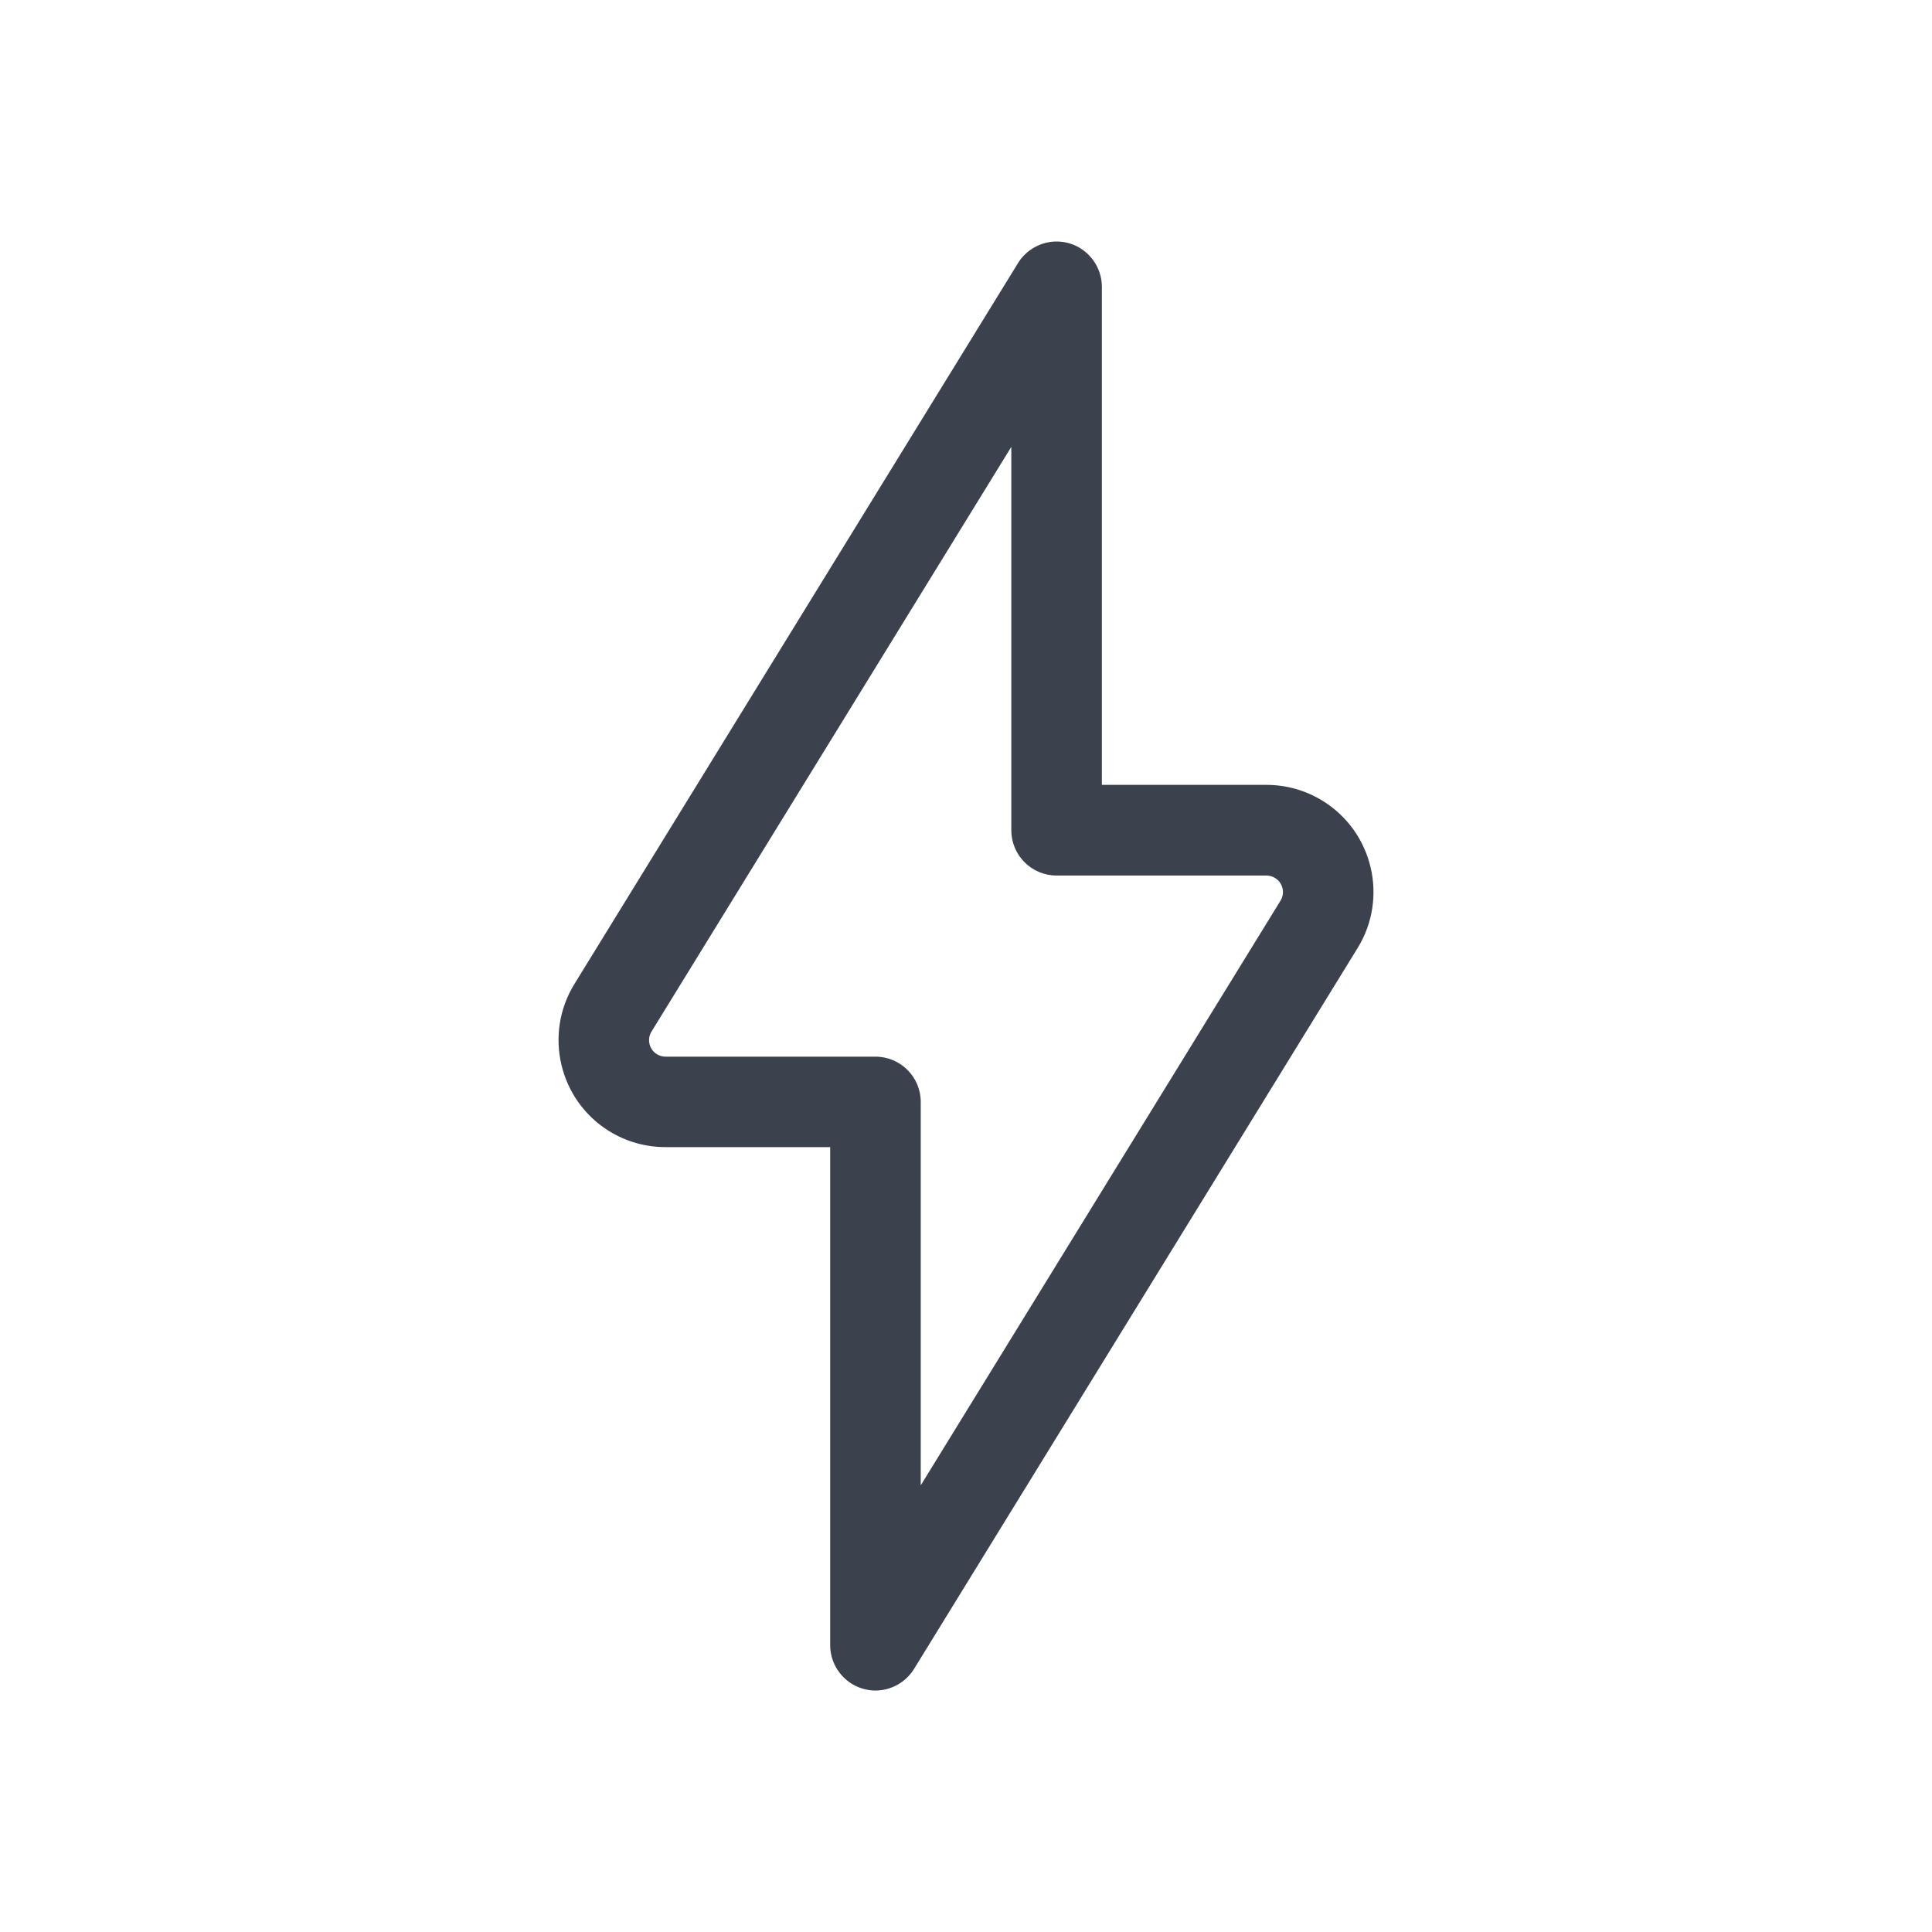
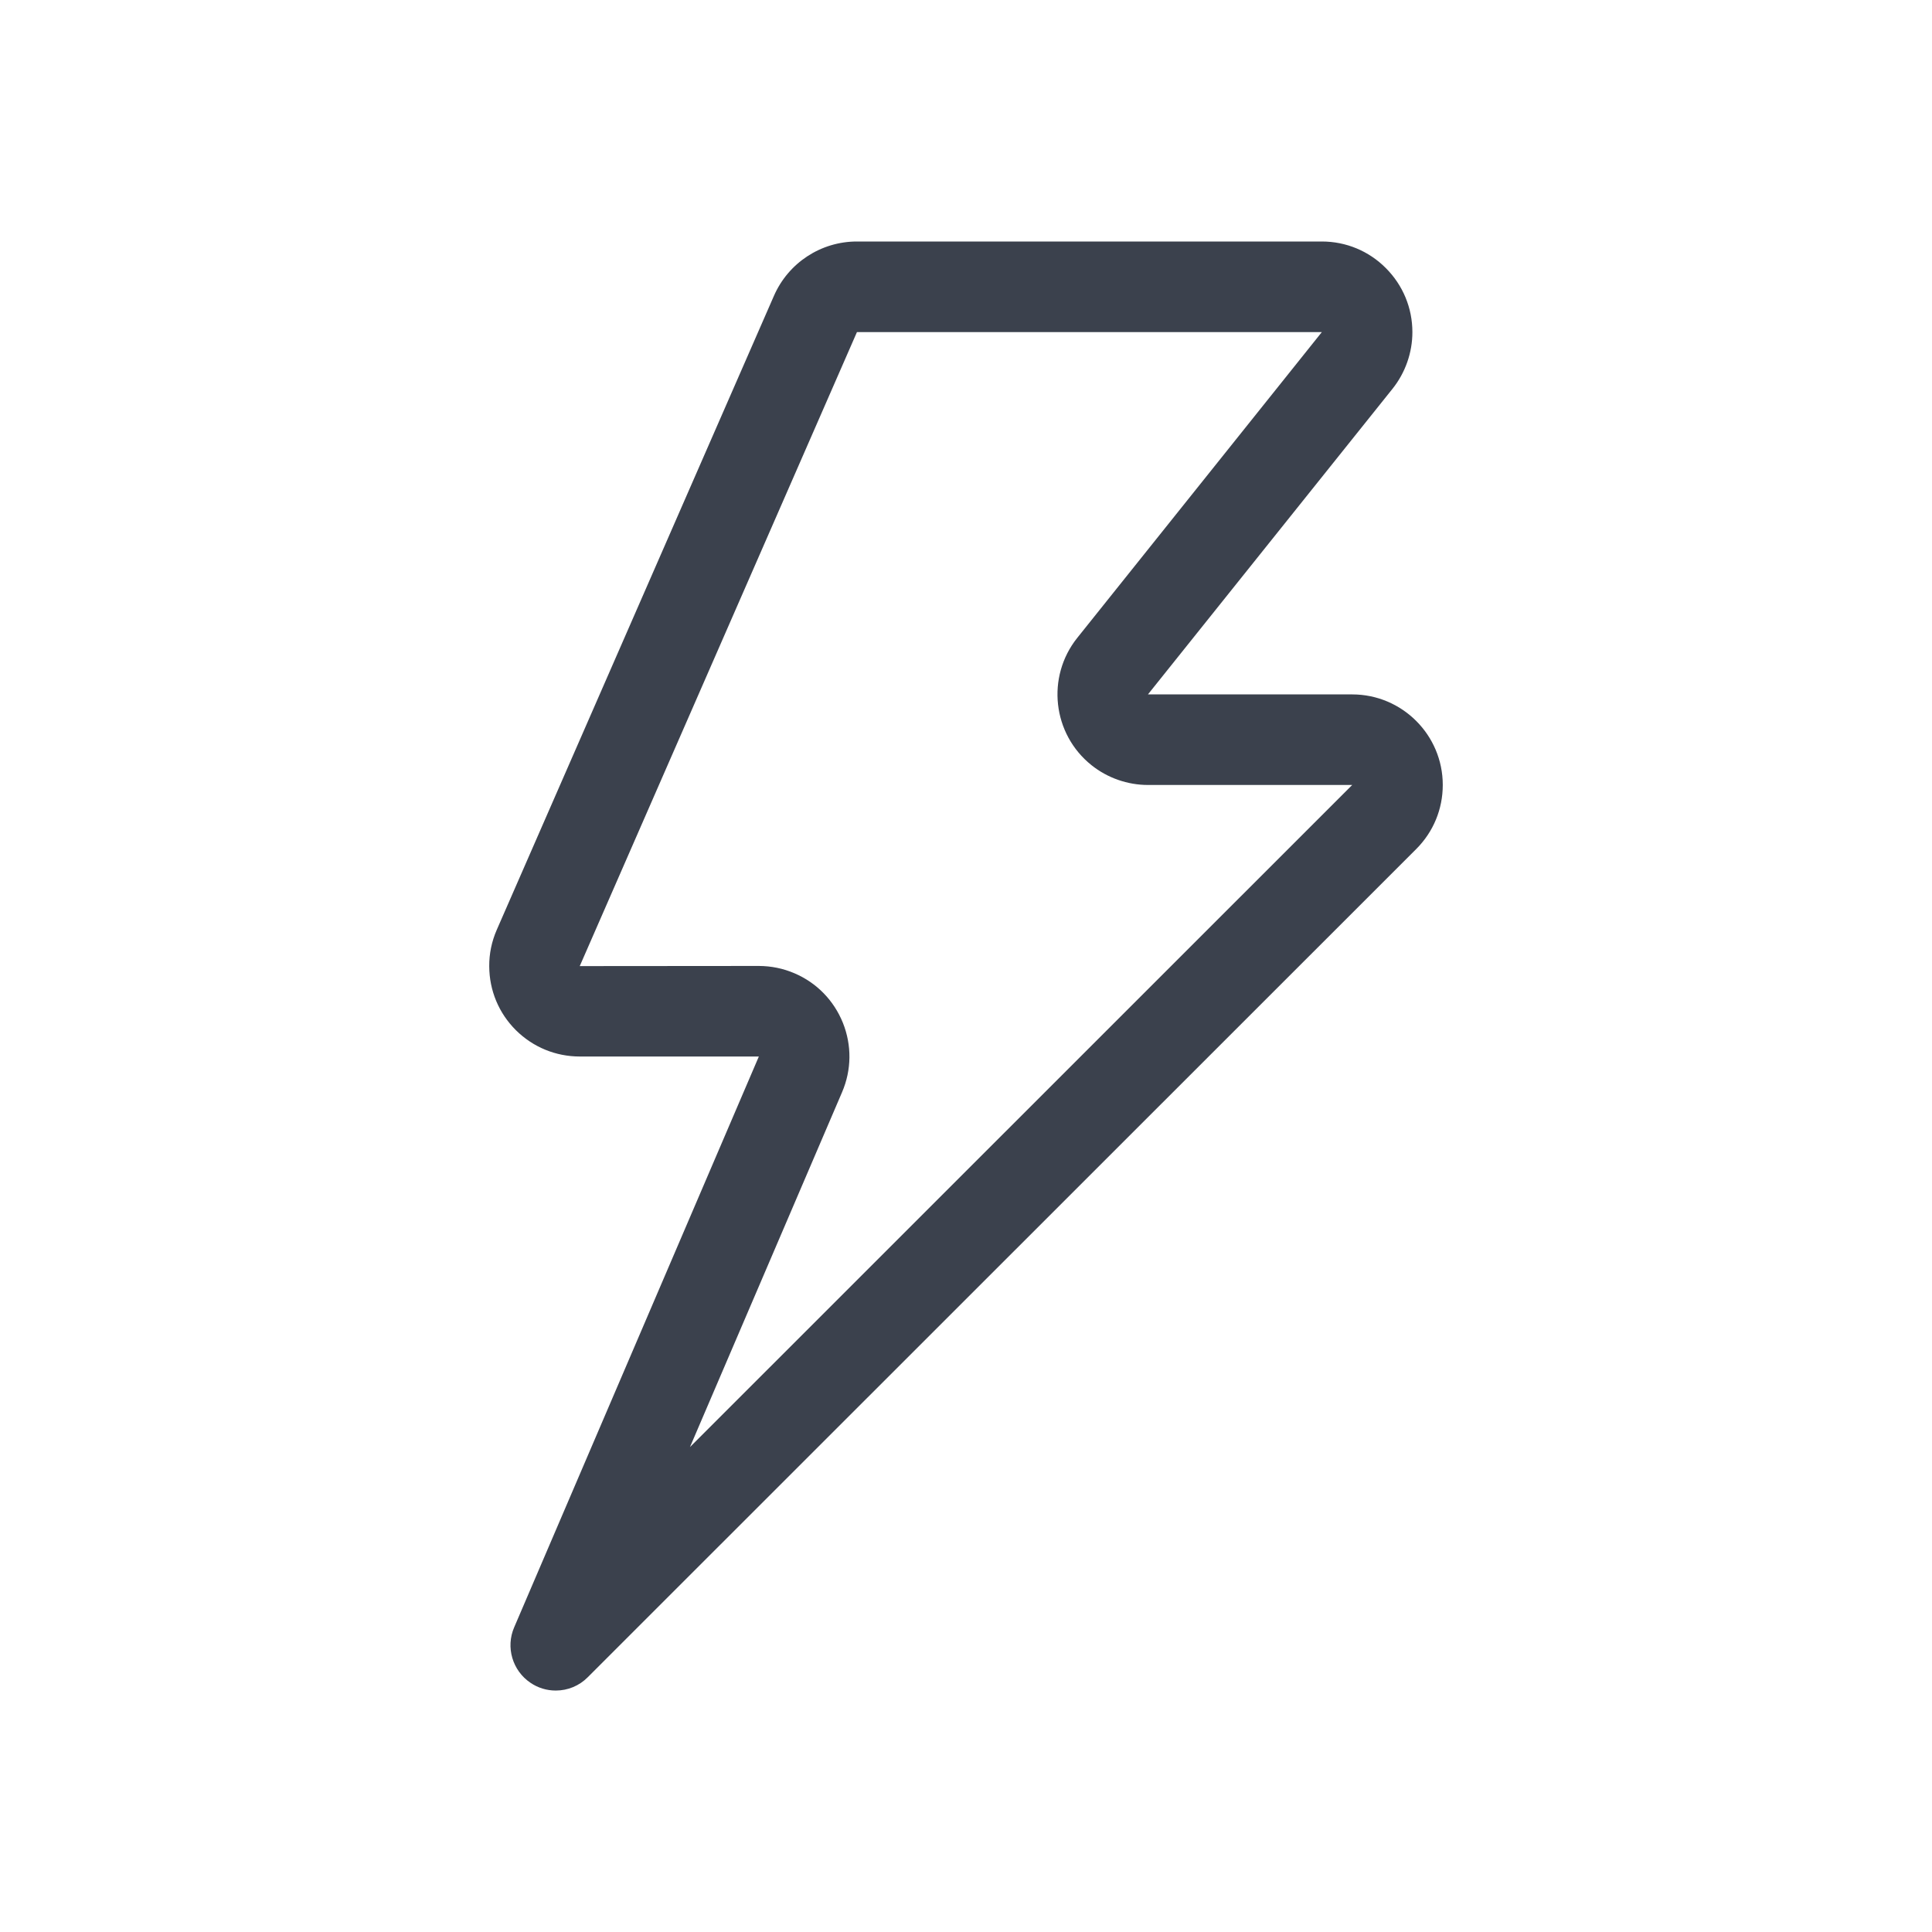
<svg xmlns="http://www.w3.org/2000/svg" width="40" height="40" viewBox="0 0 40 40" fill="none">
-   <path d="M18.125 35.001C18.039 35.001 17.954 34.988 17.872 34.965C17.469 34.852 17.188 34.48 17.188 34.063V23.75H13.779C13.368 23.75 12.967 23.637 12.617 23.422C11.577 22.782 11.252 21.414 11.892 20.374L21.077 5.447C21.245 5.172 21.552 5 21.875 5C21.962 5 22.048 5.013 22.13 5.035C22.532 5.149 22.813 5.52 22.813 5.938V16.25H26.222C26.632 16.25 27.033 16.364 27.382 16.579C28.423 17.219 28.749 18.587 28.108 19.628L18.924 34.554C18.754 34.829 18.449 35.001 18.125 35.001ZM13.489 21.357C13.39 21.517 13.44 21.727 13.6 21.826C13.654 21.859 13.715 21.877 13.778 21.877H18.125C18.643 21.877 19.063 22.297 19.063 22.814V30.752L26.512 18.647C26.61 18.487 26.56 18.276 26.399 18.178C26.345 18.144 26.283 18.127 26.22 18.127H21.875C21.358 18.127 20.938 17.707 20.938 17.189V9.252L13.489 21.357Z" fill="#3B414D" />
+   <path d="M11.506 35.001C11.319 35.001 11.137 34.946 10.981 34.839C10.61 34.588 10.467 34.105 10.645 33.693L15.711 21.874H12.006C11.504 21.874 11.036 21.68 10.682 21.33C10.327 20.977 10.131 20.507 10.129 20.006C10.127 19.746 10.18 19.492 10.284 19.253L16.023 6.126C16.321 5.442 16.996 5 17.741 5H27.367C27.868 5 28.34 5.196 28.693 5.551C29.047 5.906 29.242 6.377 29.242 6.877C29.242 7.301 29.096 7.717 28.83 8.05L23.767 14.377H27.996C29.03 14.377 29.871 15.218 29.871 16.251C29.871 16.753 29.676 17.224 29.32 17.58L12.169 34.725C11.993 34.903 11.756 35.001 11.506 35.001ZM15.711 19.999C15.967 20 16.213 20.05 16.447 20.15C16.907 20.346 17.263 20.711 17.451 21.176C17.637 21.641 17.632 22.151 17.434 22.613L14.285 29.96L27.996 16.252H23.768C23.344 16.252 22.928 16.106 22.598 15.842C21.79 15.197 21.658 14.015 22.303 13.207L27.367 6.876H17.742L12.003 20.002L15.711 19.999Z" fill="#3B414D" />
</svg>
